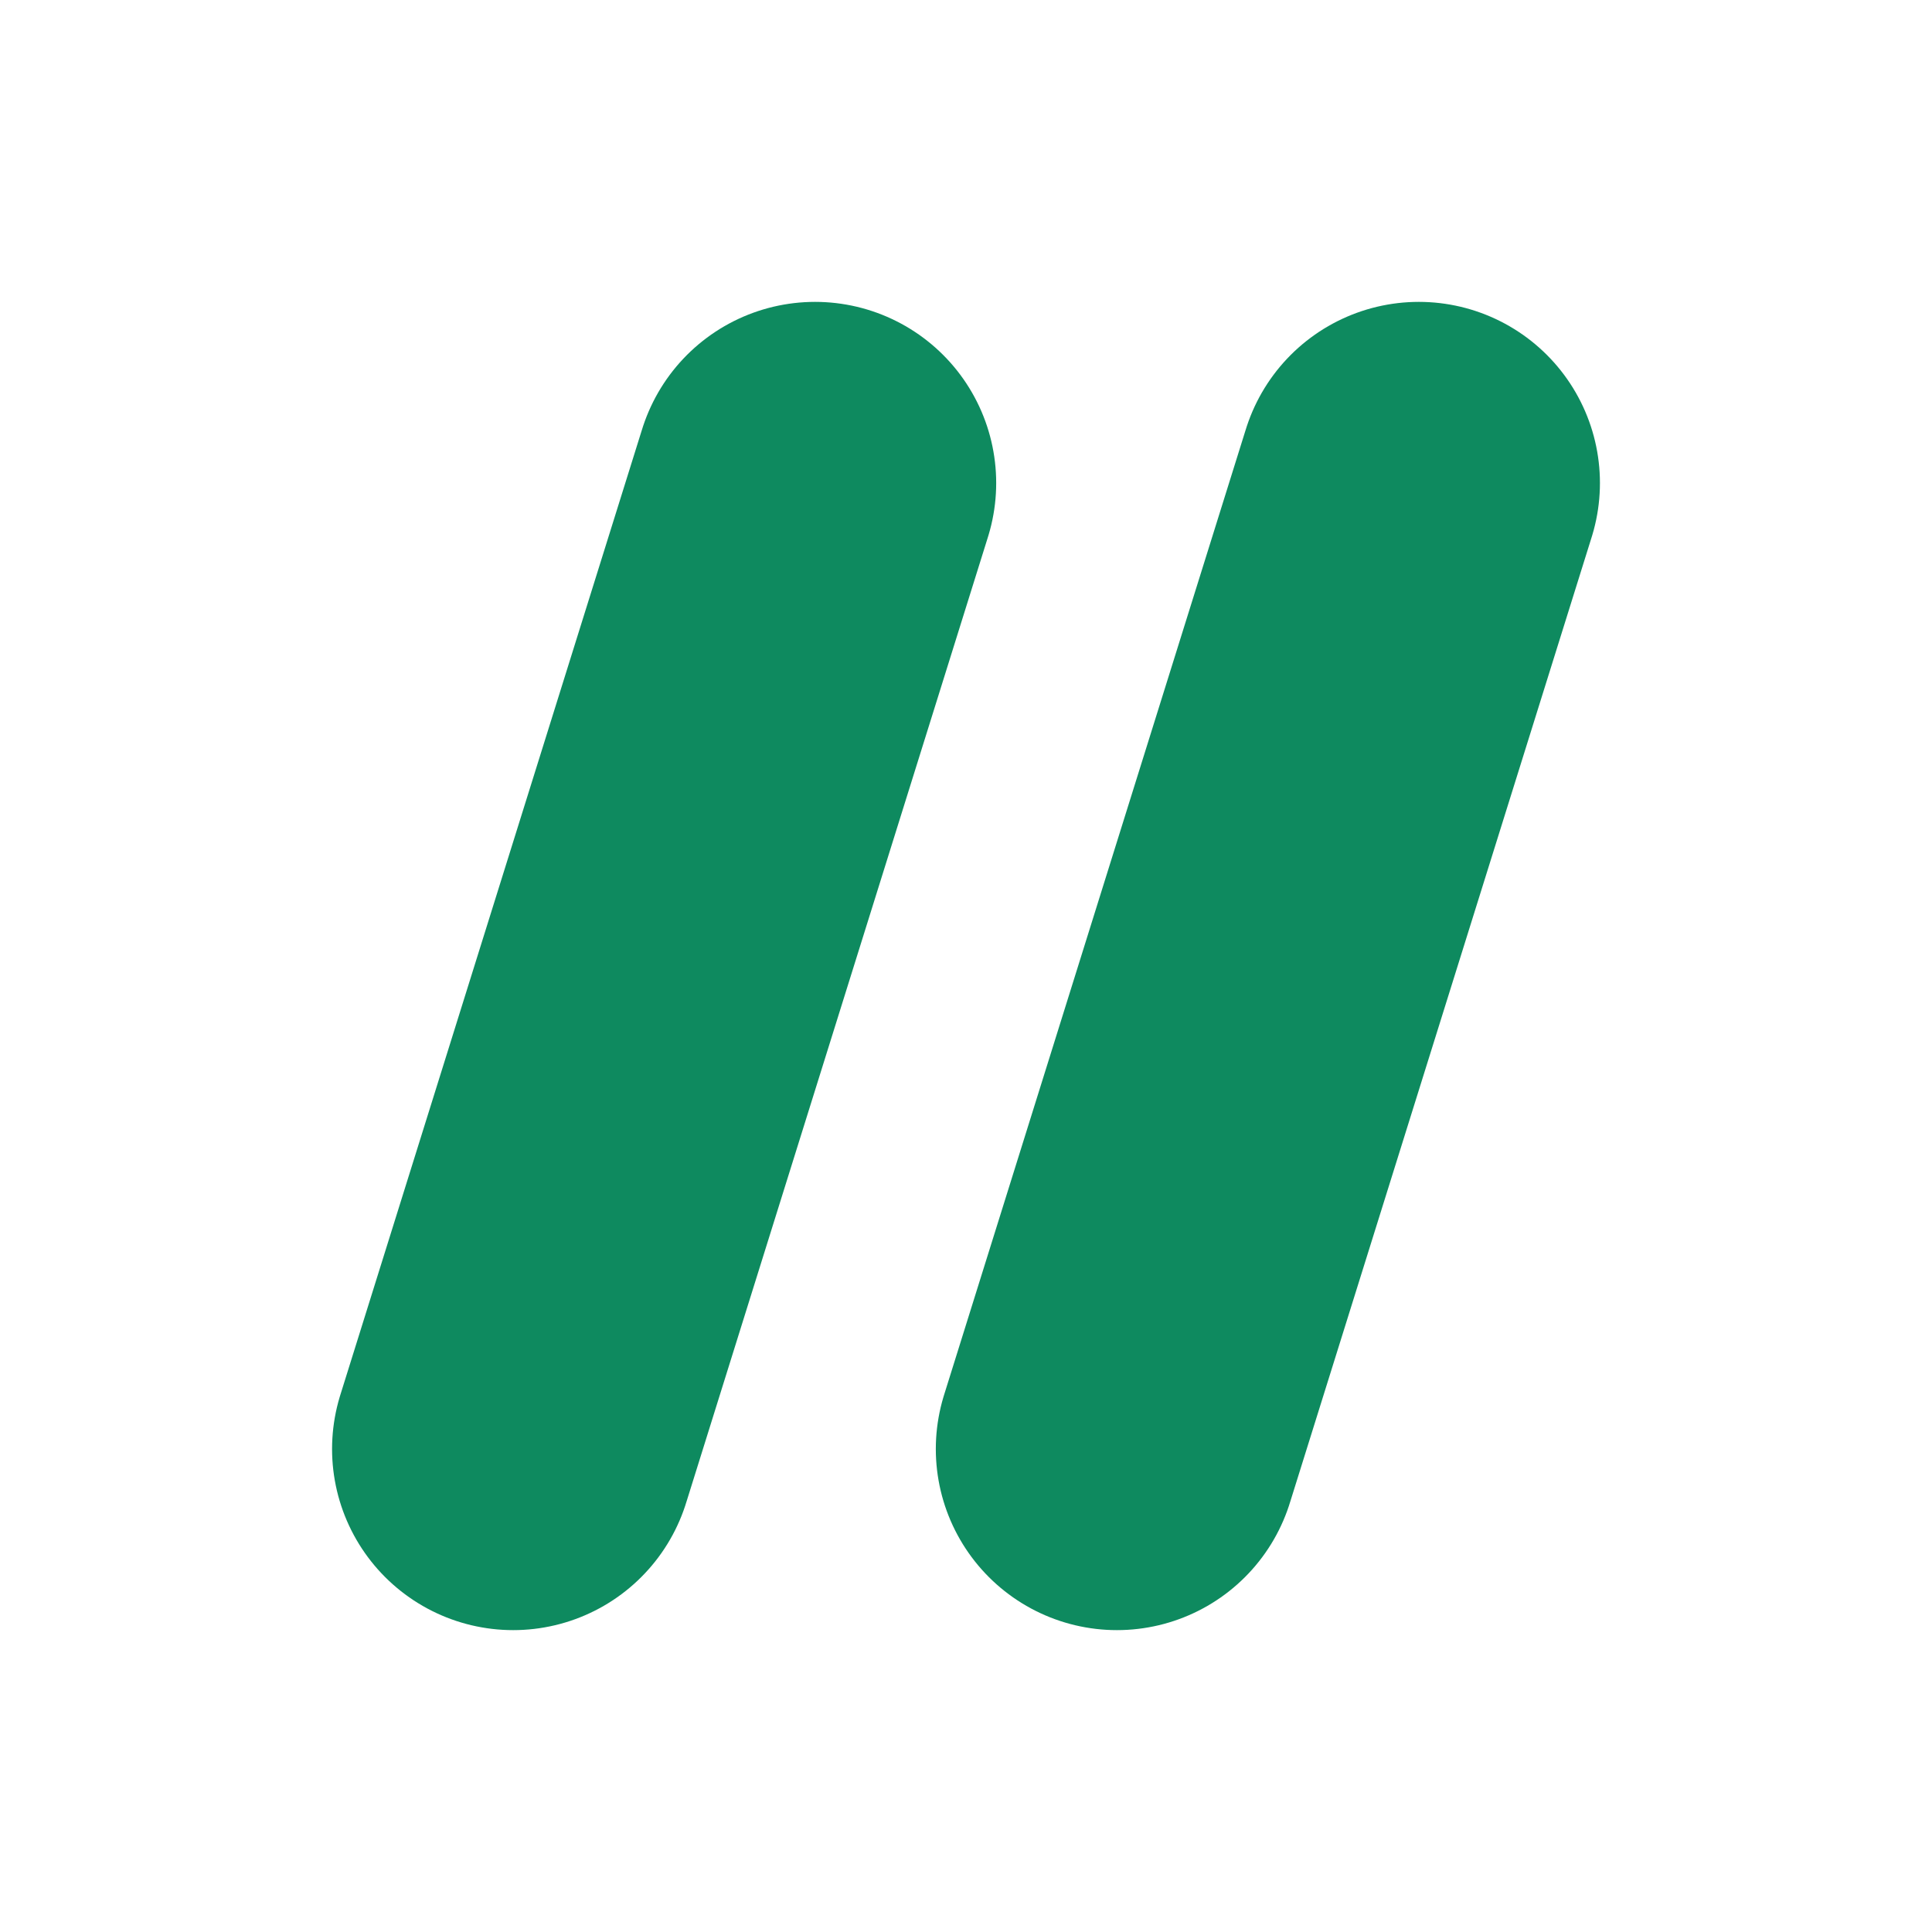
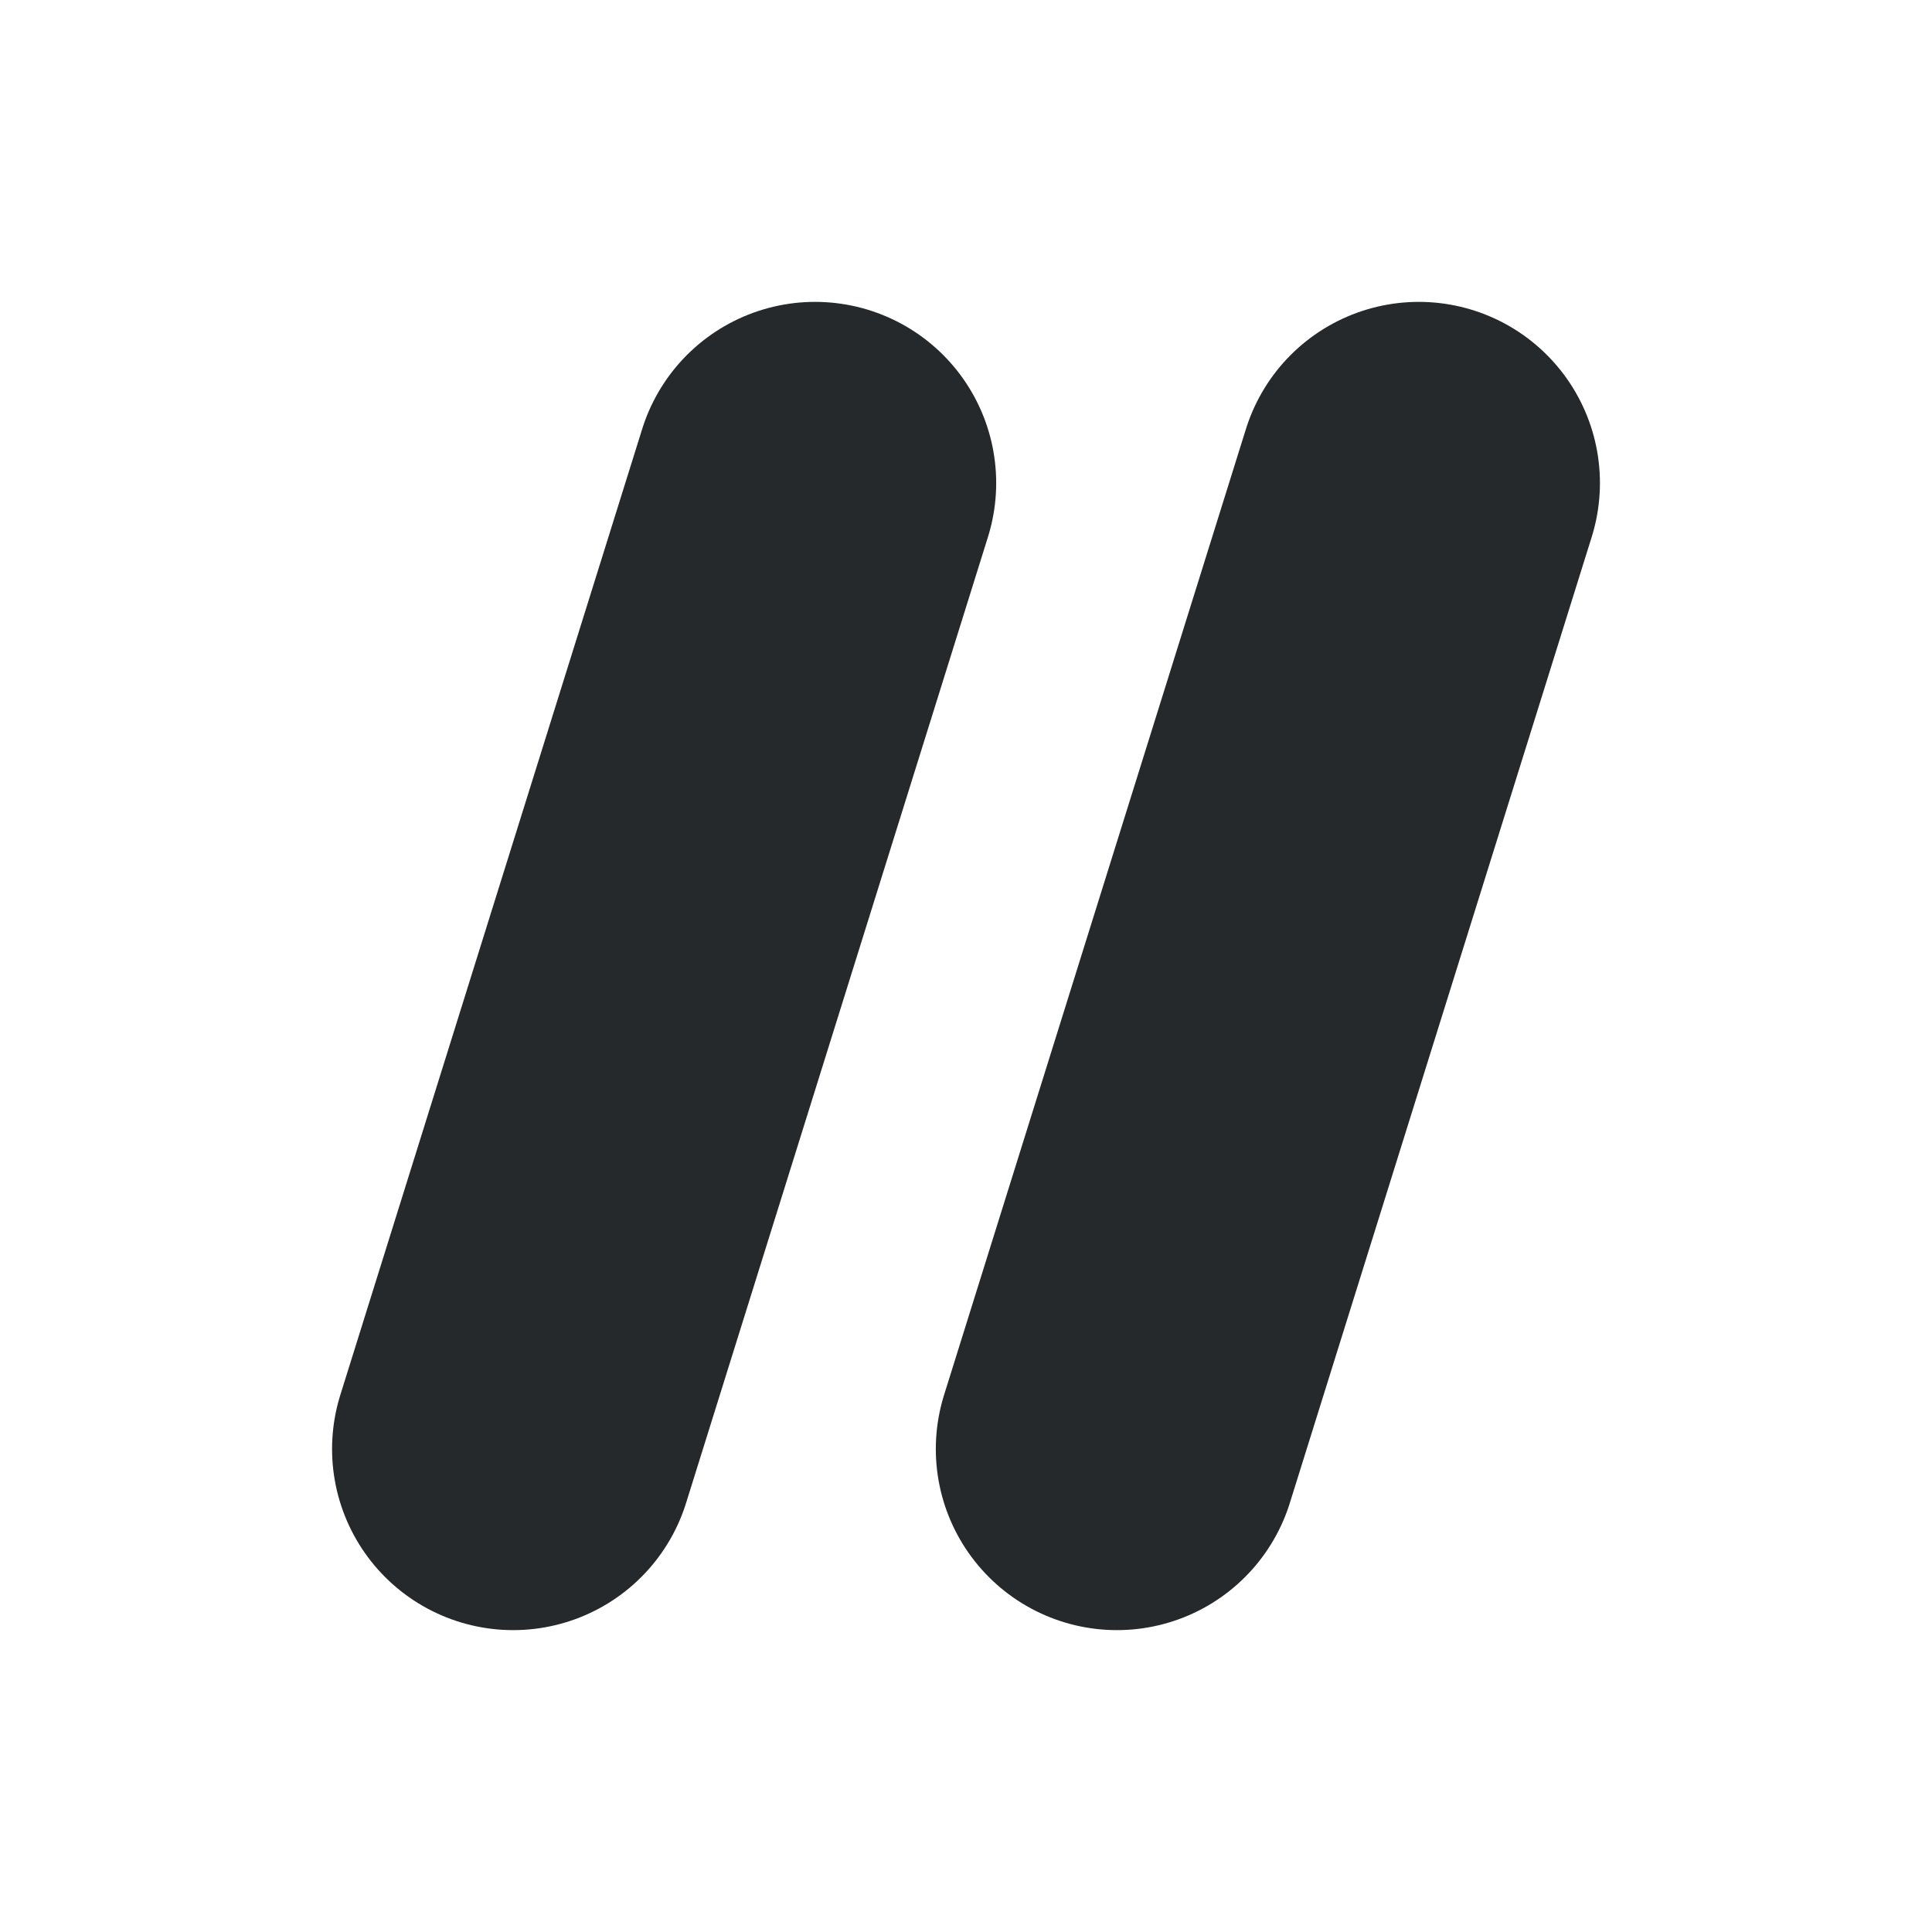
<svg xmlns="http://www.w3.org/2000/svg" viewBox="0 0 64 64" fill="none">
-   <line x1="27" y1="16" x2="17" y2="48" stroke="#0E8A5F" stroke-width="12" stroke-linecap="round" />
-   <line x1="47" y1="16" x2="37" y2="48" stroke="#0E8A5F" stroke-width="12" stroke-linecap="round" />
+   <line x1="27" y1="16" x2="17" y2="48" stroke="#26292C" stroke-width="12" stroke-linecap="round" />
+   <line x1="47" y1="16" x2="37" y2="48" stroke="#26292C" stroke-width="12" stroke-linecap="round" />
</svg>
